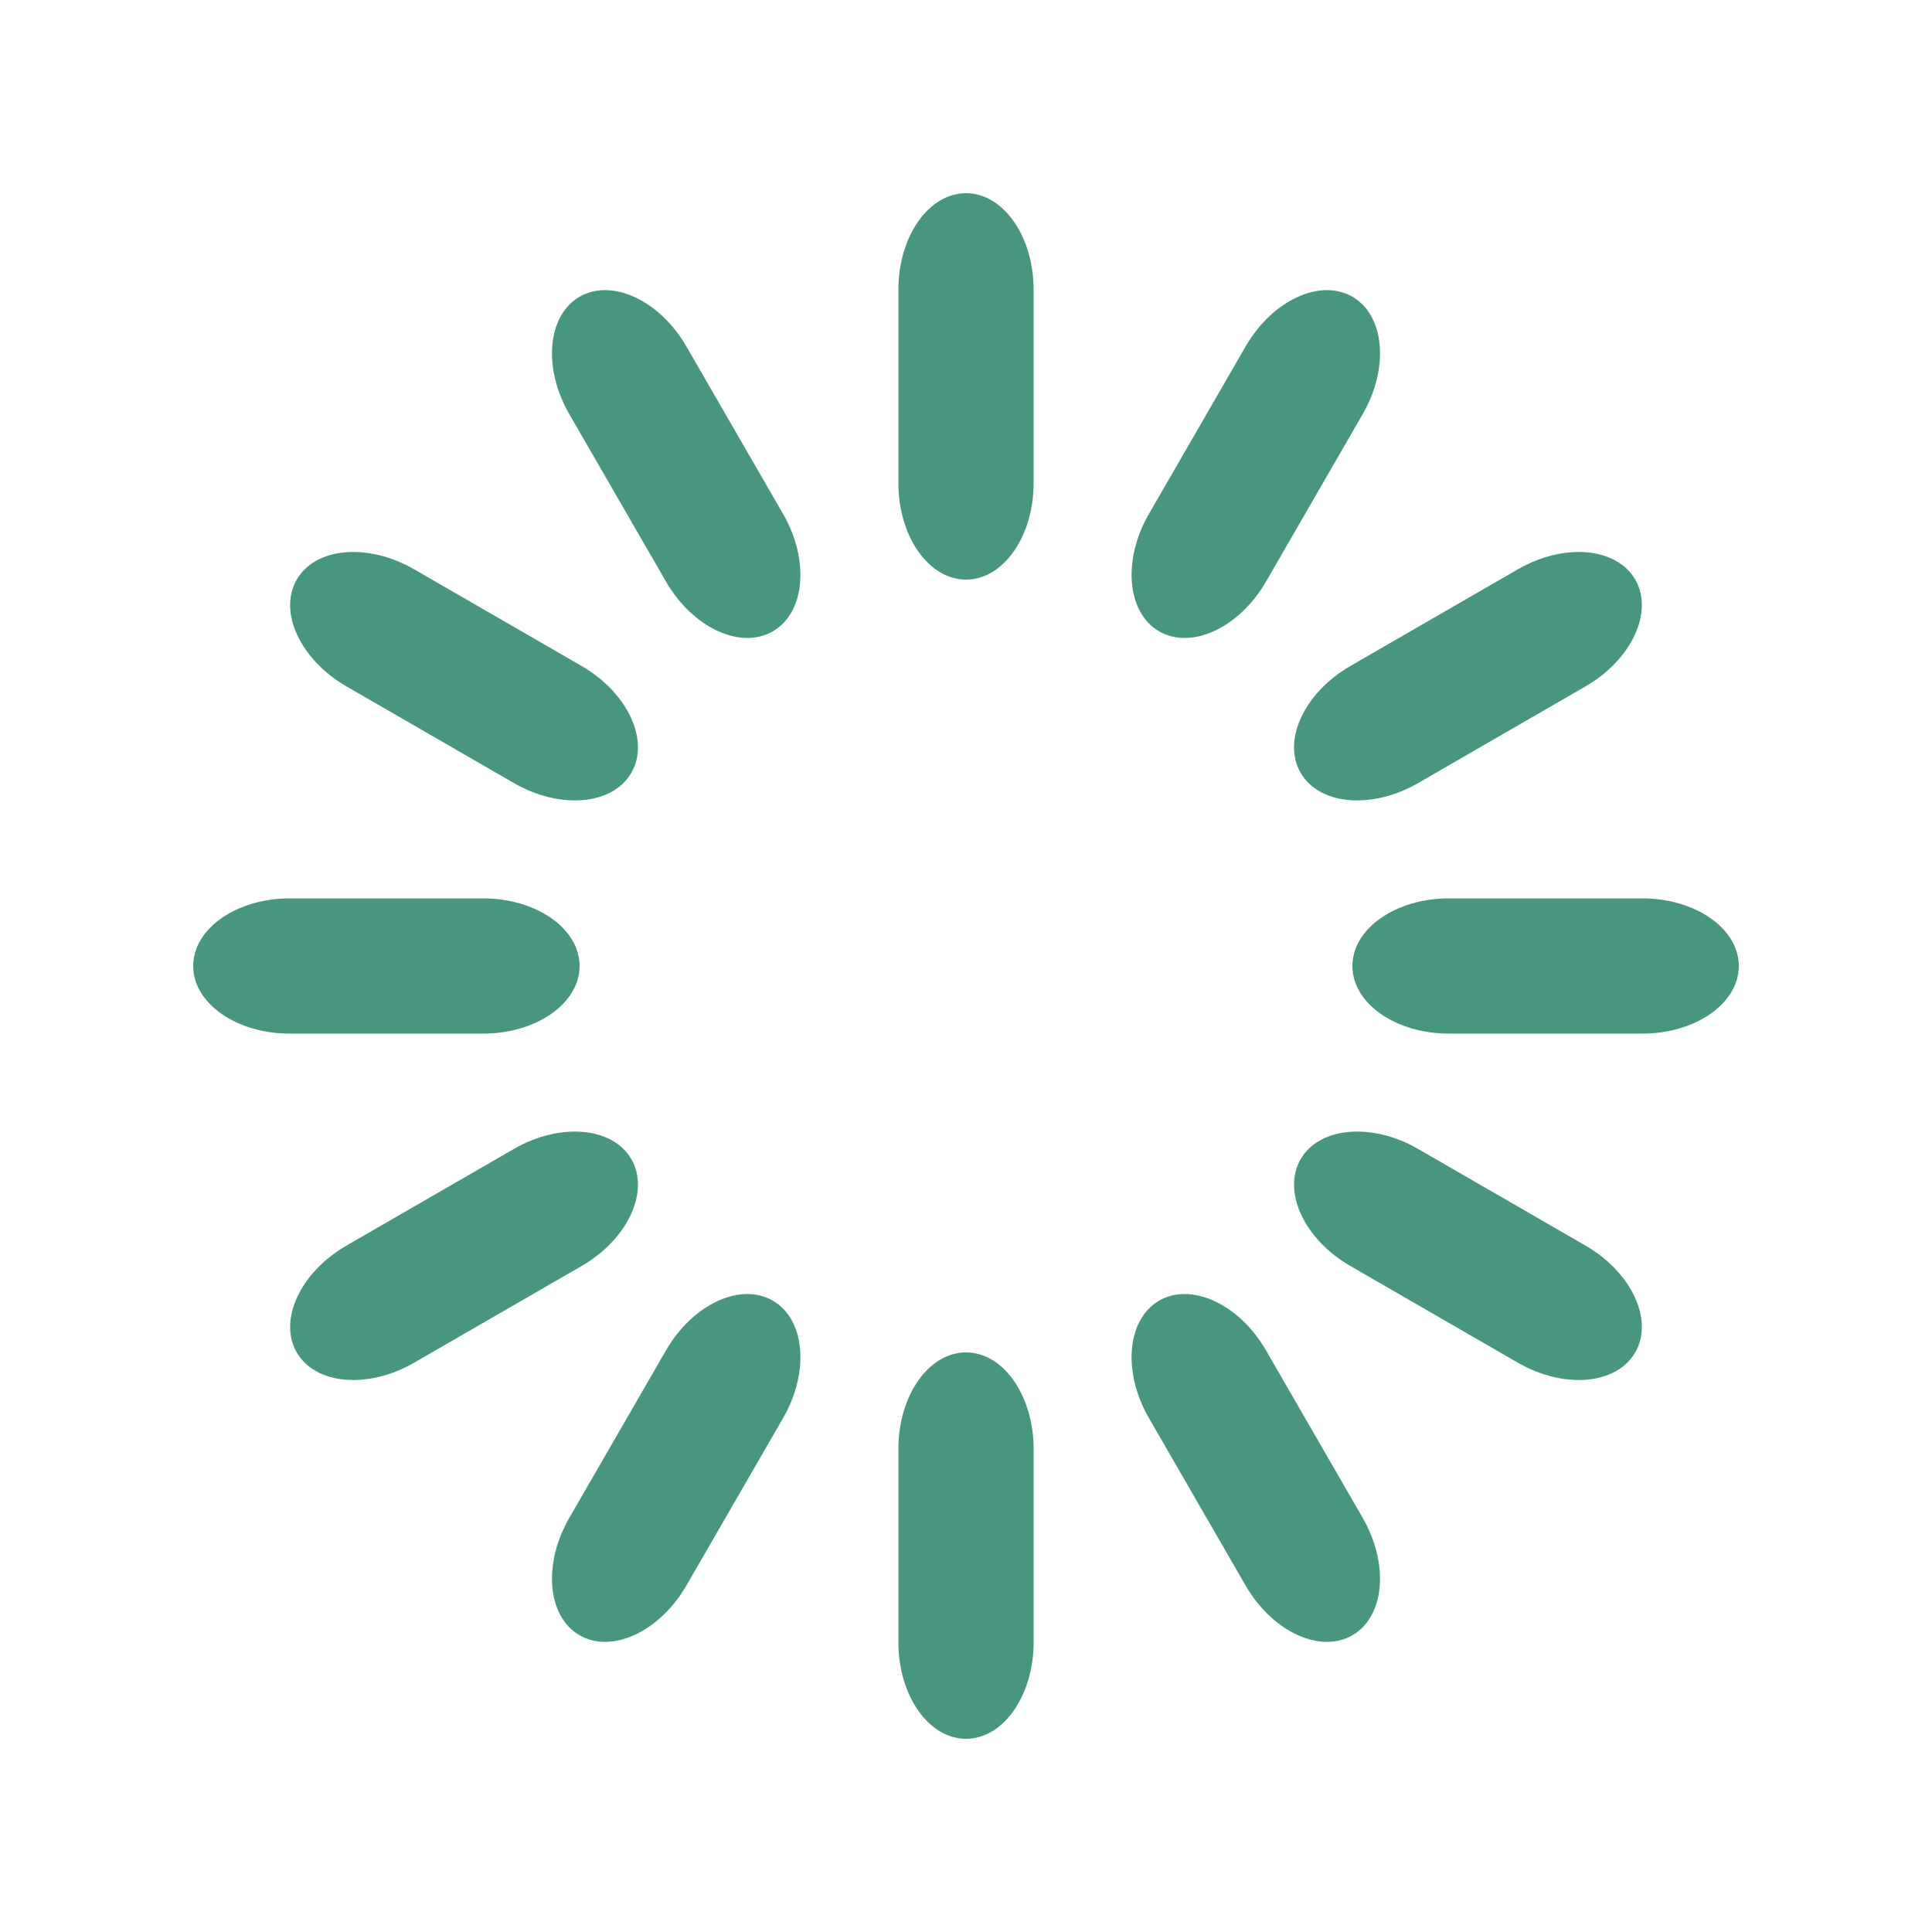
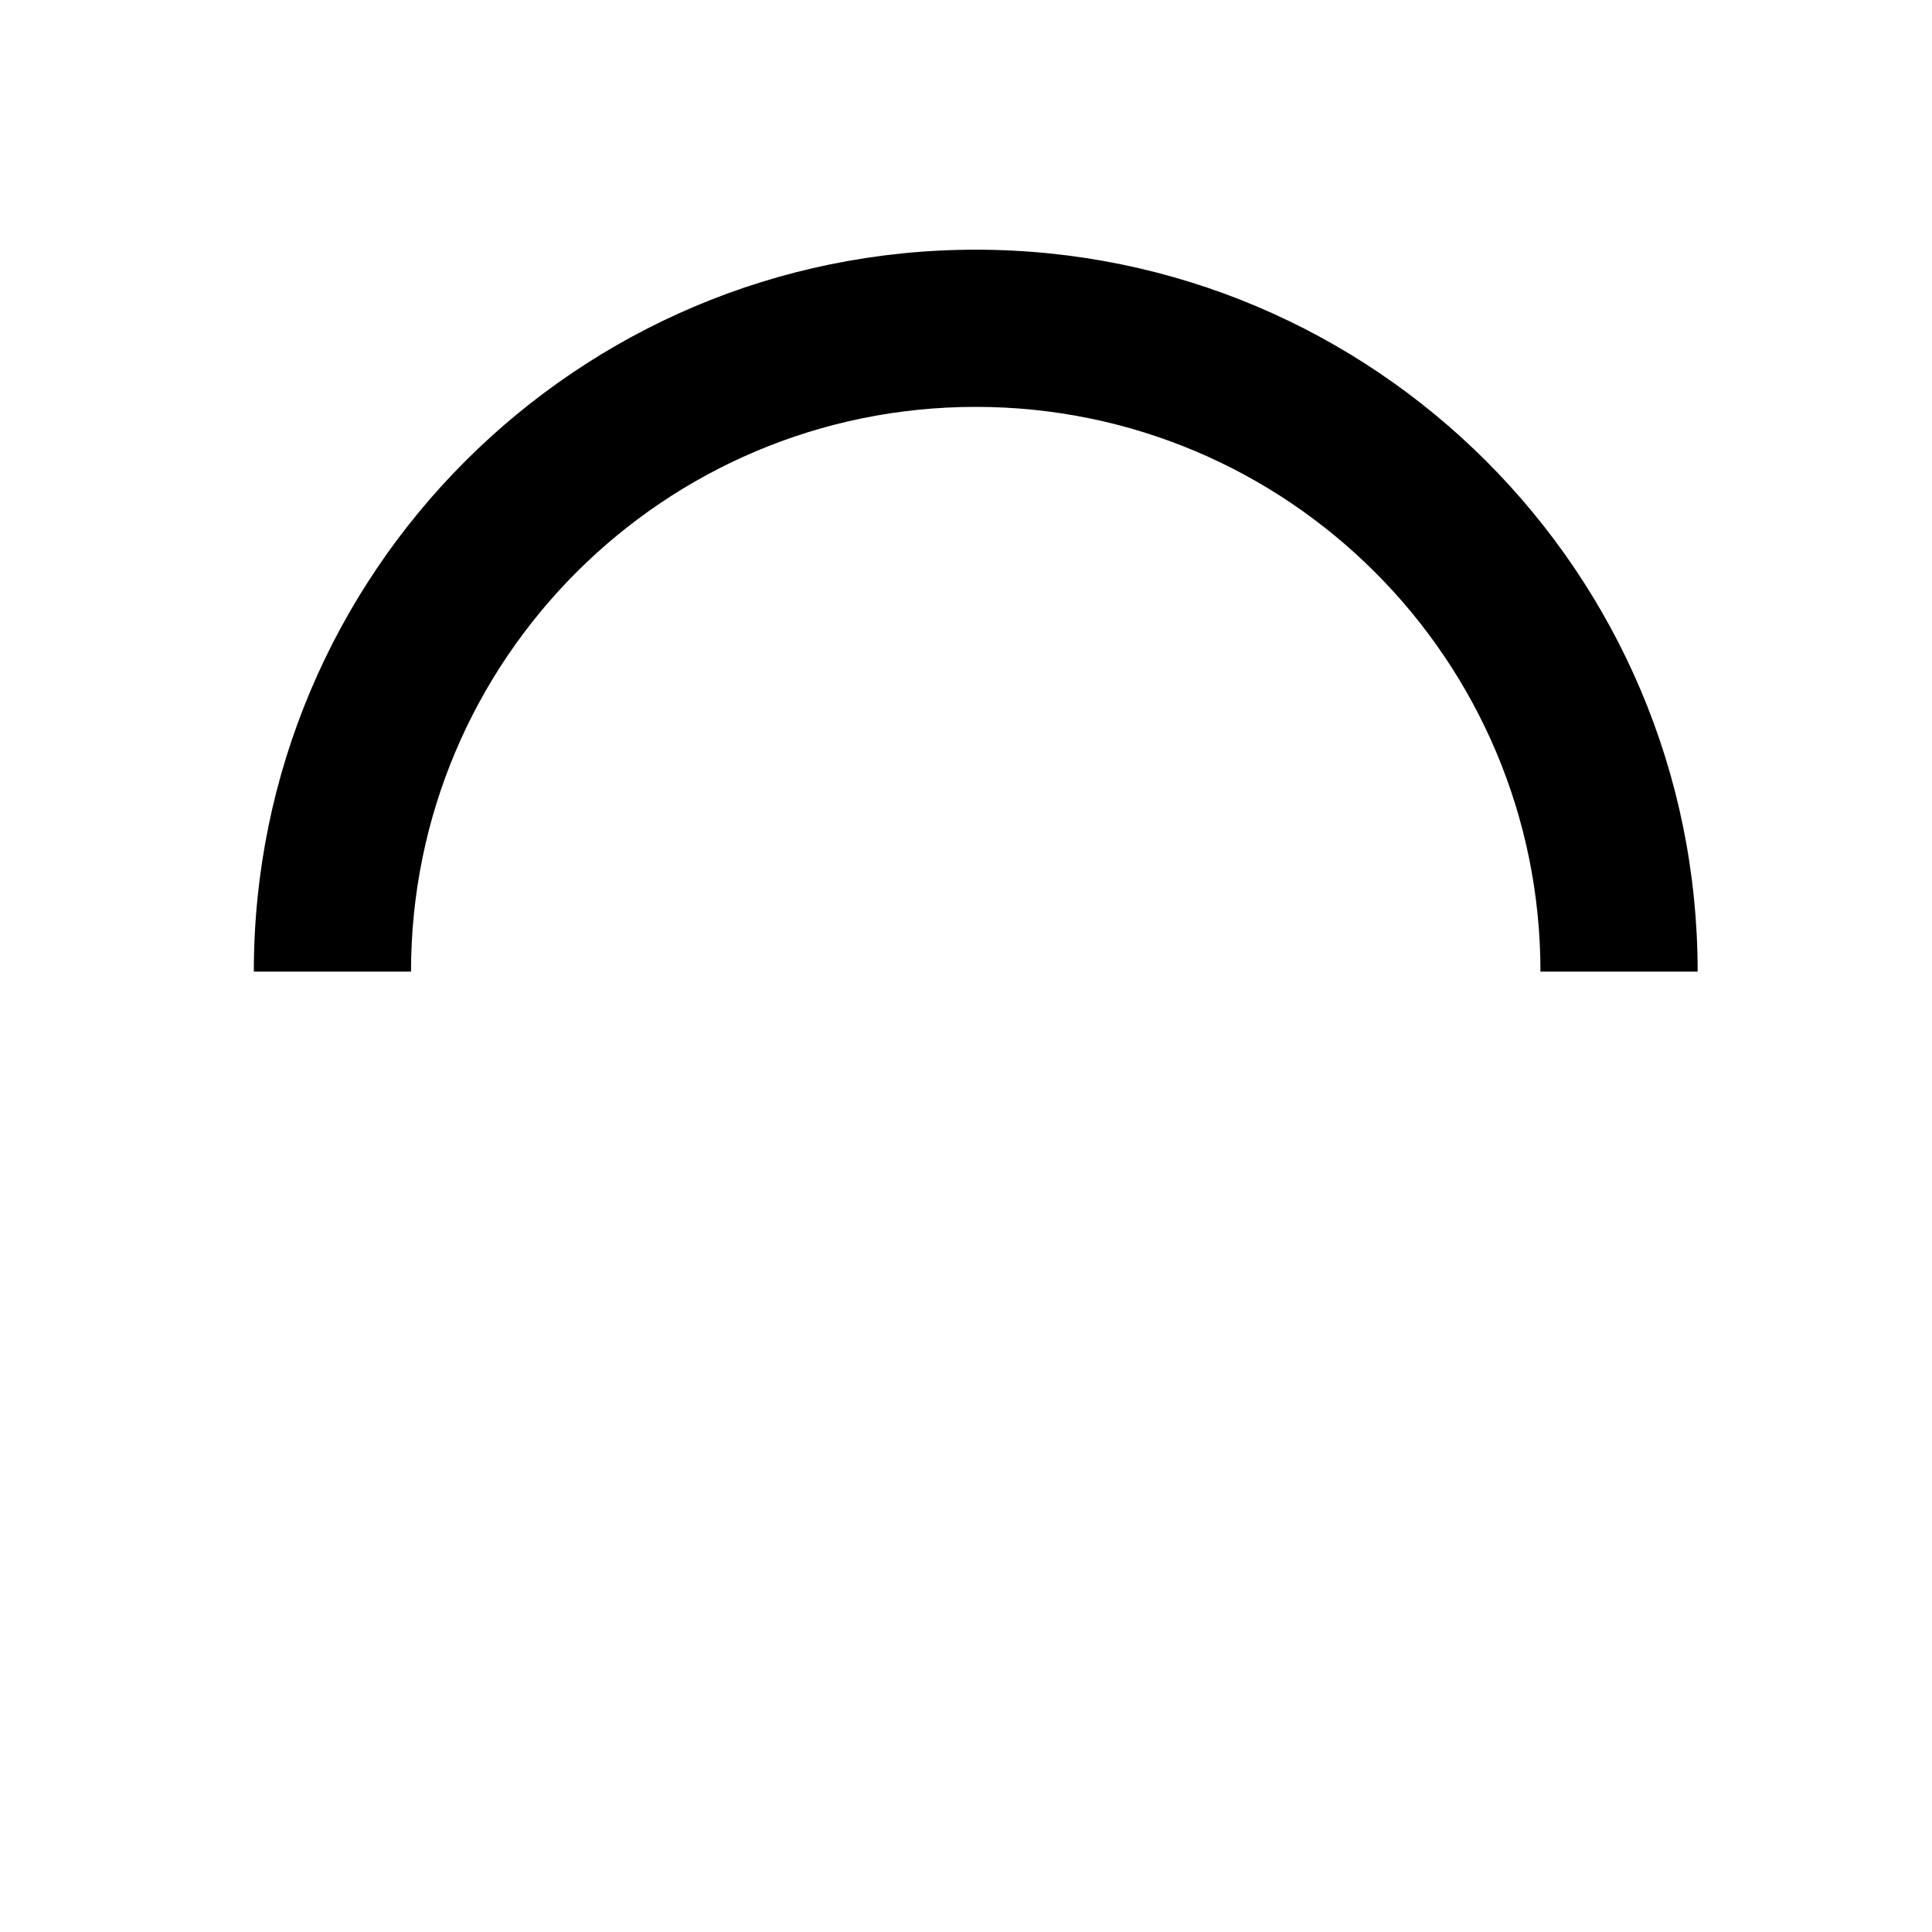
- <svg xmlns="http://www.w3.org/2000/svg" width="36px" height="36px" viewBox="0 0 100 100" preserveAspectRatio="xMidYMid" class="uil-default">
-   <rect x="0" y="0" width="100" height="100" fill="none" class="bk" />
-   <rect x="46.5" y="40" width="7" height="20" rx="5" ry="5" fill="#48967f" transform="rotate(0 50 50) translate(0 -30)">
-     <animate attributeName="opacity" from="1" to="0" dur="1s" begin="0s" repeatCount="indefinite" />
-   </rect>
-   <rect x="46.5" y="40" width="7" height="20" rx="5" ry="5" fill="#48967f" transform="rotate(30 50 50) translate(0 -30)">
-     <animate attributeName="opacity" from="1" to="0" dur="1s" begin="0.083s" repeatCount="indefinite" />
-   </rect>
-   <rect x="46.5" y="40" width="7" height="20" rx="5" ry="5" fill="#48967f" transform="rotate(60 50 50) translate(0 -30)">
-     <animate attributeName="opacity" from="1" to="0" dur="1s" begin="0.167s" repeatCount="indefinite" />
-   </rect>
-   <rect x="46.5" y="40" width="7" height="20" rx="5" ry="5" fill="#48967f" transform="rotate(90 50 50) translate(0 -30)">
-     <animate attributeName="opacity" from="1" to="0" dur="1s" begin="0.25s" repeatCount="indefinite" />
-   </rect>
-   <rect x="46.5" y="40" width="7" height="20" rx="5" ry="5" fill="#48967f" transform="rotate(120 50 50) translate(0 -30)">
-     <animate attributeName="opacity" from="1" to="0" dur="1s" begin="0.333s" repeatCount="indefinite" />
-   </rect>
-   <rect x="46.5" y="40" width="7" height="20" rx="5" ry="5" fill="#48967f" transform="rotate(150 50 50) translate(0 -30)">
-     <animate attributeName="opacity" from="1" to="0" dur="1s" begin="0.417s" repeatCount="indefinite" />
-   </rect>
-   <rect x="46.5" y="40" width="7" height="20" rx="5" ry="5" fill="#48967f" transform="rotate(180 50 50) translate(0 -30)">
-     <animate attributeName="opacity" from="1" to="0" dur="1s" begin="0.5s" repeatCount="indefinite" />
-   </rect>
-   <rect x="46.5" y="40" width="7" height="20" rx="5" ry="5" fill="#48967f" transform="rotate(210 50 50) translate(0 -30)">
-     <animate attributeName="opacity" from="1" to="0" dur="1s" begin="0.583s" repeatCount="indefinite" />
-   </rect>
-   <rect x="46.5" y="40" width="7" height="20" rx="5" ry="5" fill="#48967f" transform="rotate(240 50 50) translate(0 -30)">
-     <animate attributeName="opacity" from="1" to="0" dur="1s" begin="0.667s" repeatCount="indefinite" />
-   </rect>
-   <rect x="46.5" y="40" width="7" height="20" rx="5" ry="5" fill="#48967f" transform="rotate(270 50 50) translate(0 -30)">
-     <animate attributeName="opacity" from="1" to="0" dur="1s" begin="0.75s" repeatCount="indefinite" />
-   </rect>
-   <rect x="46.5" y="40" width="7" height="20" rx="5" ry="5" fill="#48967f" transform="rotate(300 50 50) translate(0 -30)">
-     <animate attributeName="opacity" from="1" to="0" dur="1s" begin="0.833s" repeatCount="indefinite" />
-   </rect>
-   <rect x="46.5" y="40" width="7" height="20" rx="5" ry="5" fill="#48967f" transform="rotate(330 50 50) translate(0 -30)">
-     <animate attributeName="opacity" from="1" to="0" dur="1s" begin="0.917s" repeatCount="indefinite" />
-   </rect>
+ <svg xmlns="http://www.w3.org/2000/svg" version="1.1" id="loader-1" x="0px" y="0px" width="20px" height="20px" viewBox="0 0 50 50" style="enable-background:new 0 0 50 50;" xml:space="preserve">
+   <path d="M43.935,25.145c0-10.318-8.364-18.683-18.683-18.683c-10.318,0-18.683,8.365-18.683,18.683h4.068c0-8.071,6.543-14.615,14.615-14.615c8.072,0,14.615,6.543,14.615,14.615H43.935z">
+     <animateTransform attributeType="xml" attributeName="transform" type="rotate" from="0 25 25" to="360 25 25" dur="0.6s" repeatCount="indefinite" />
+   </path>
</svg>
